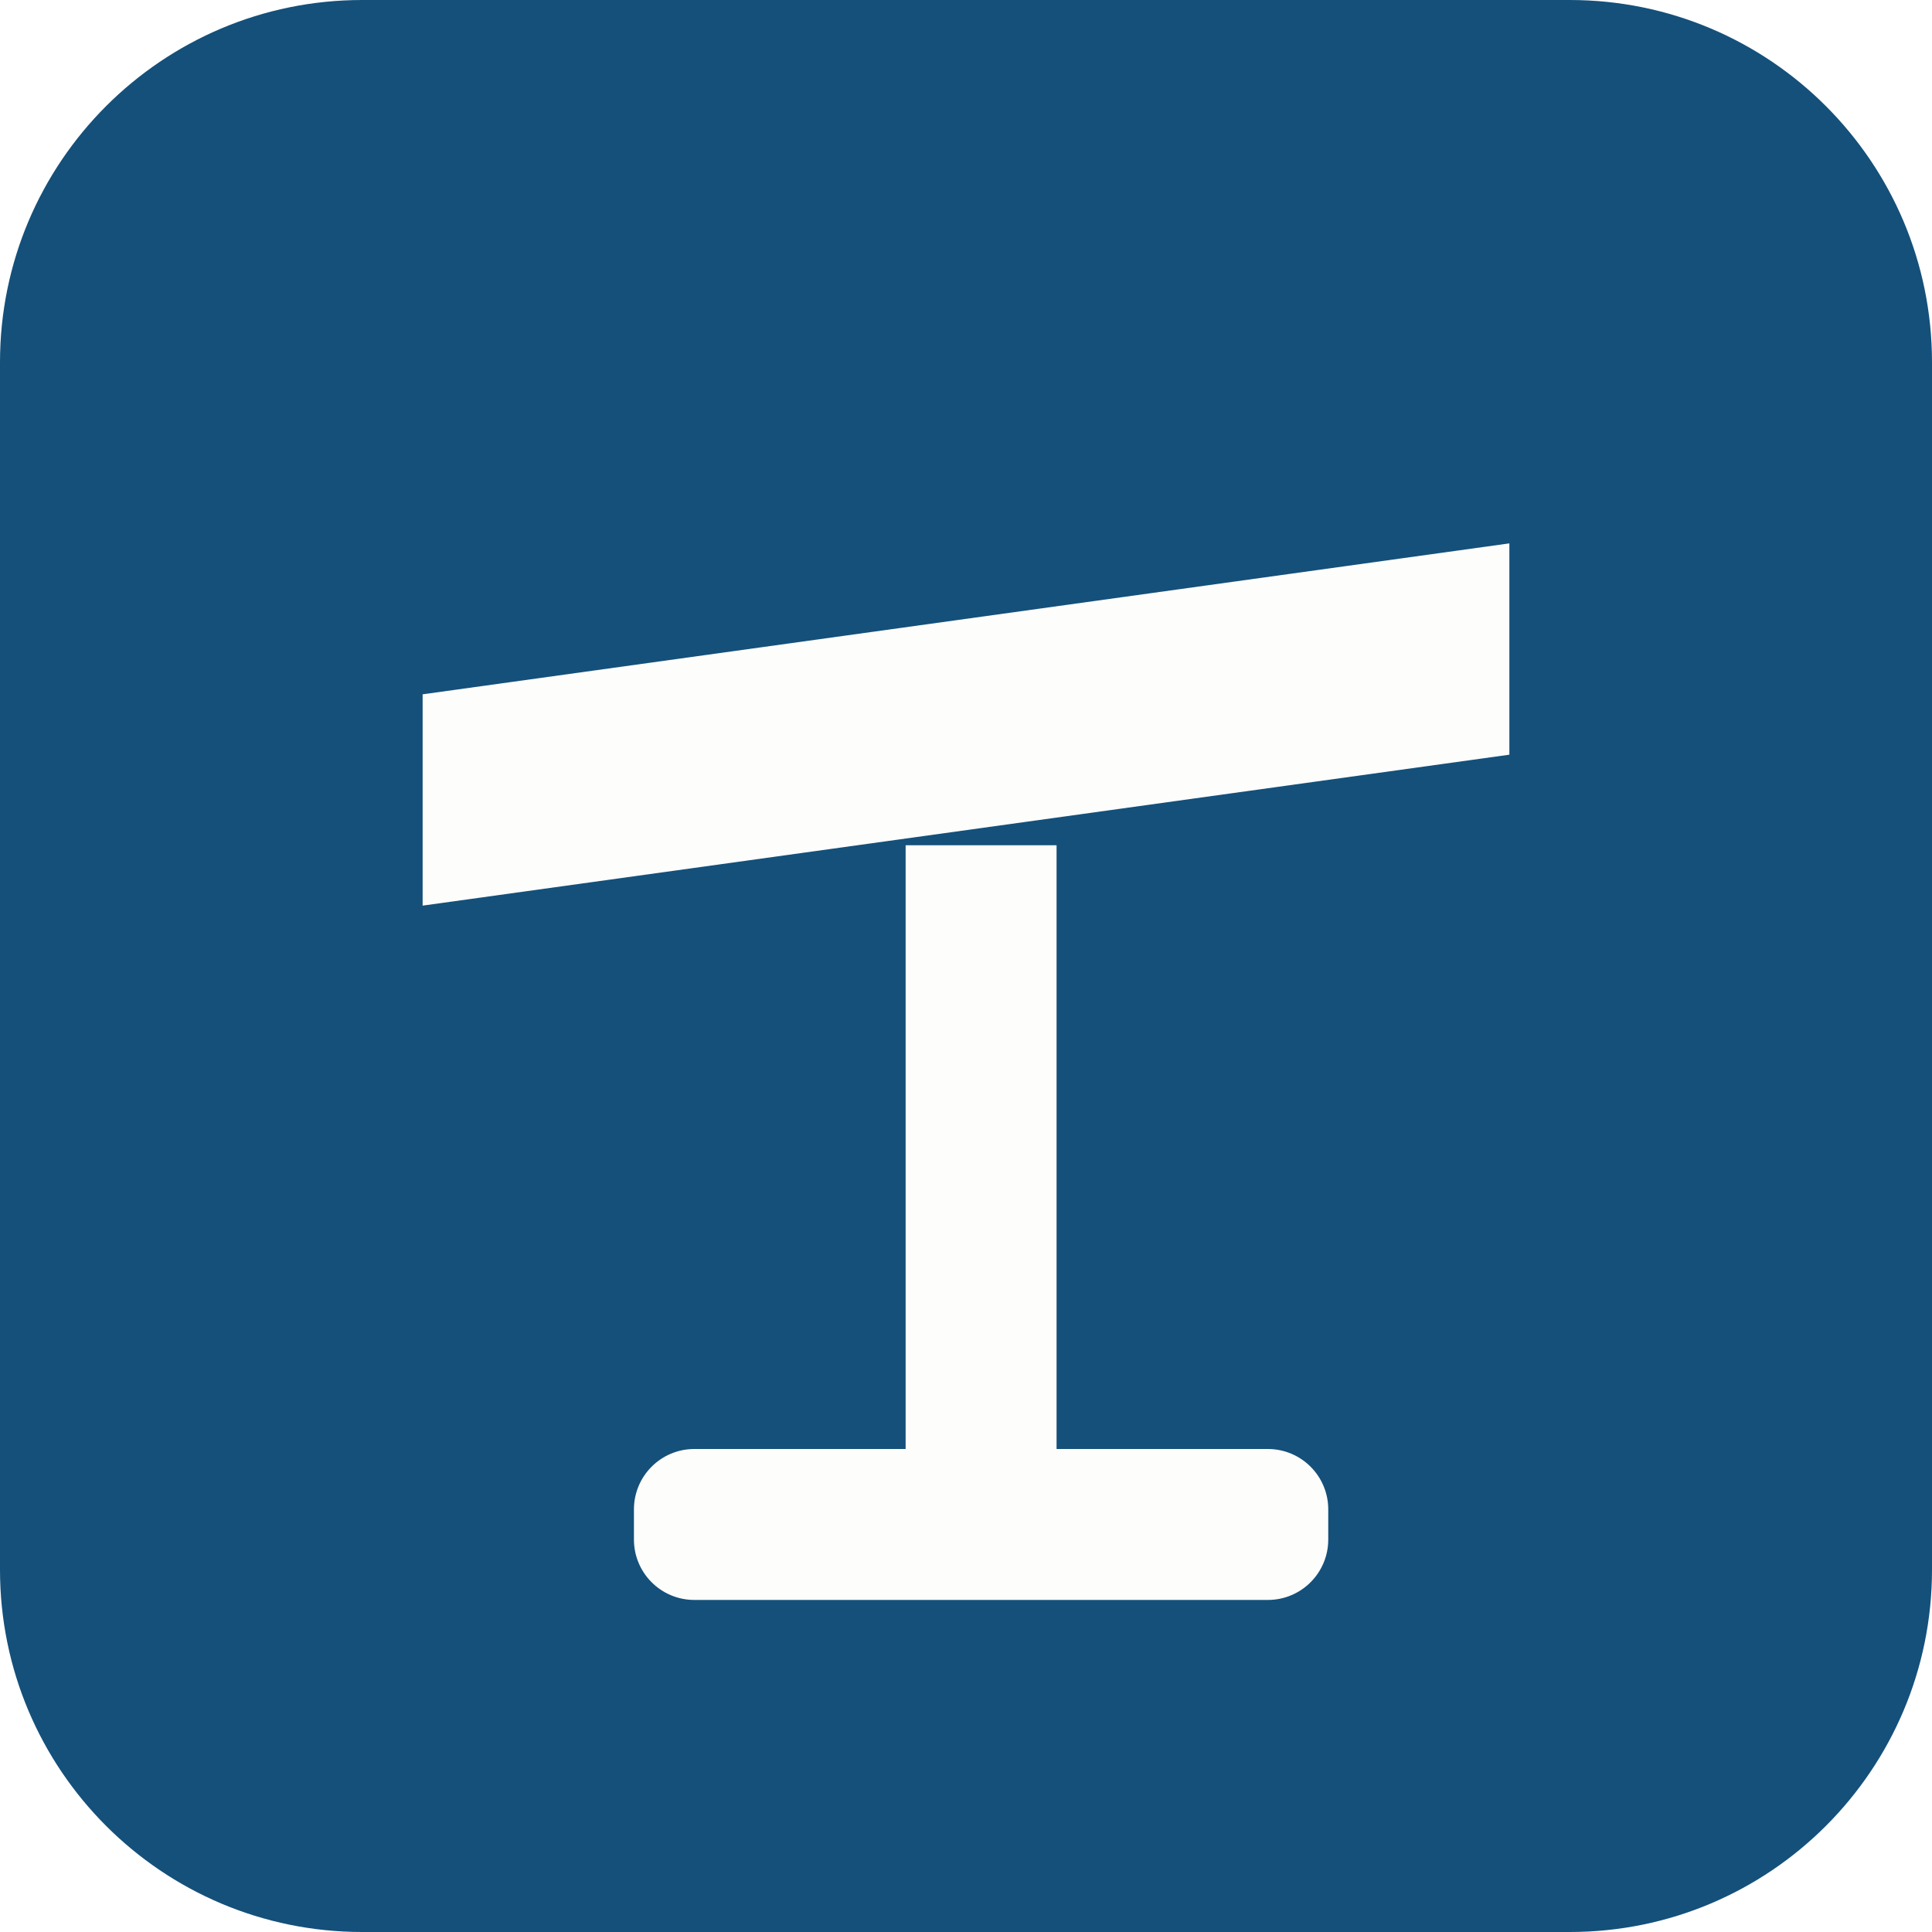
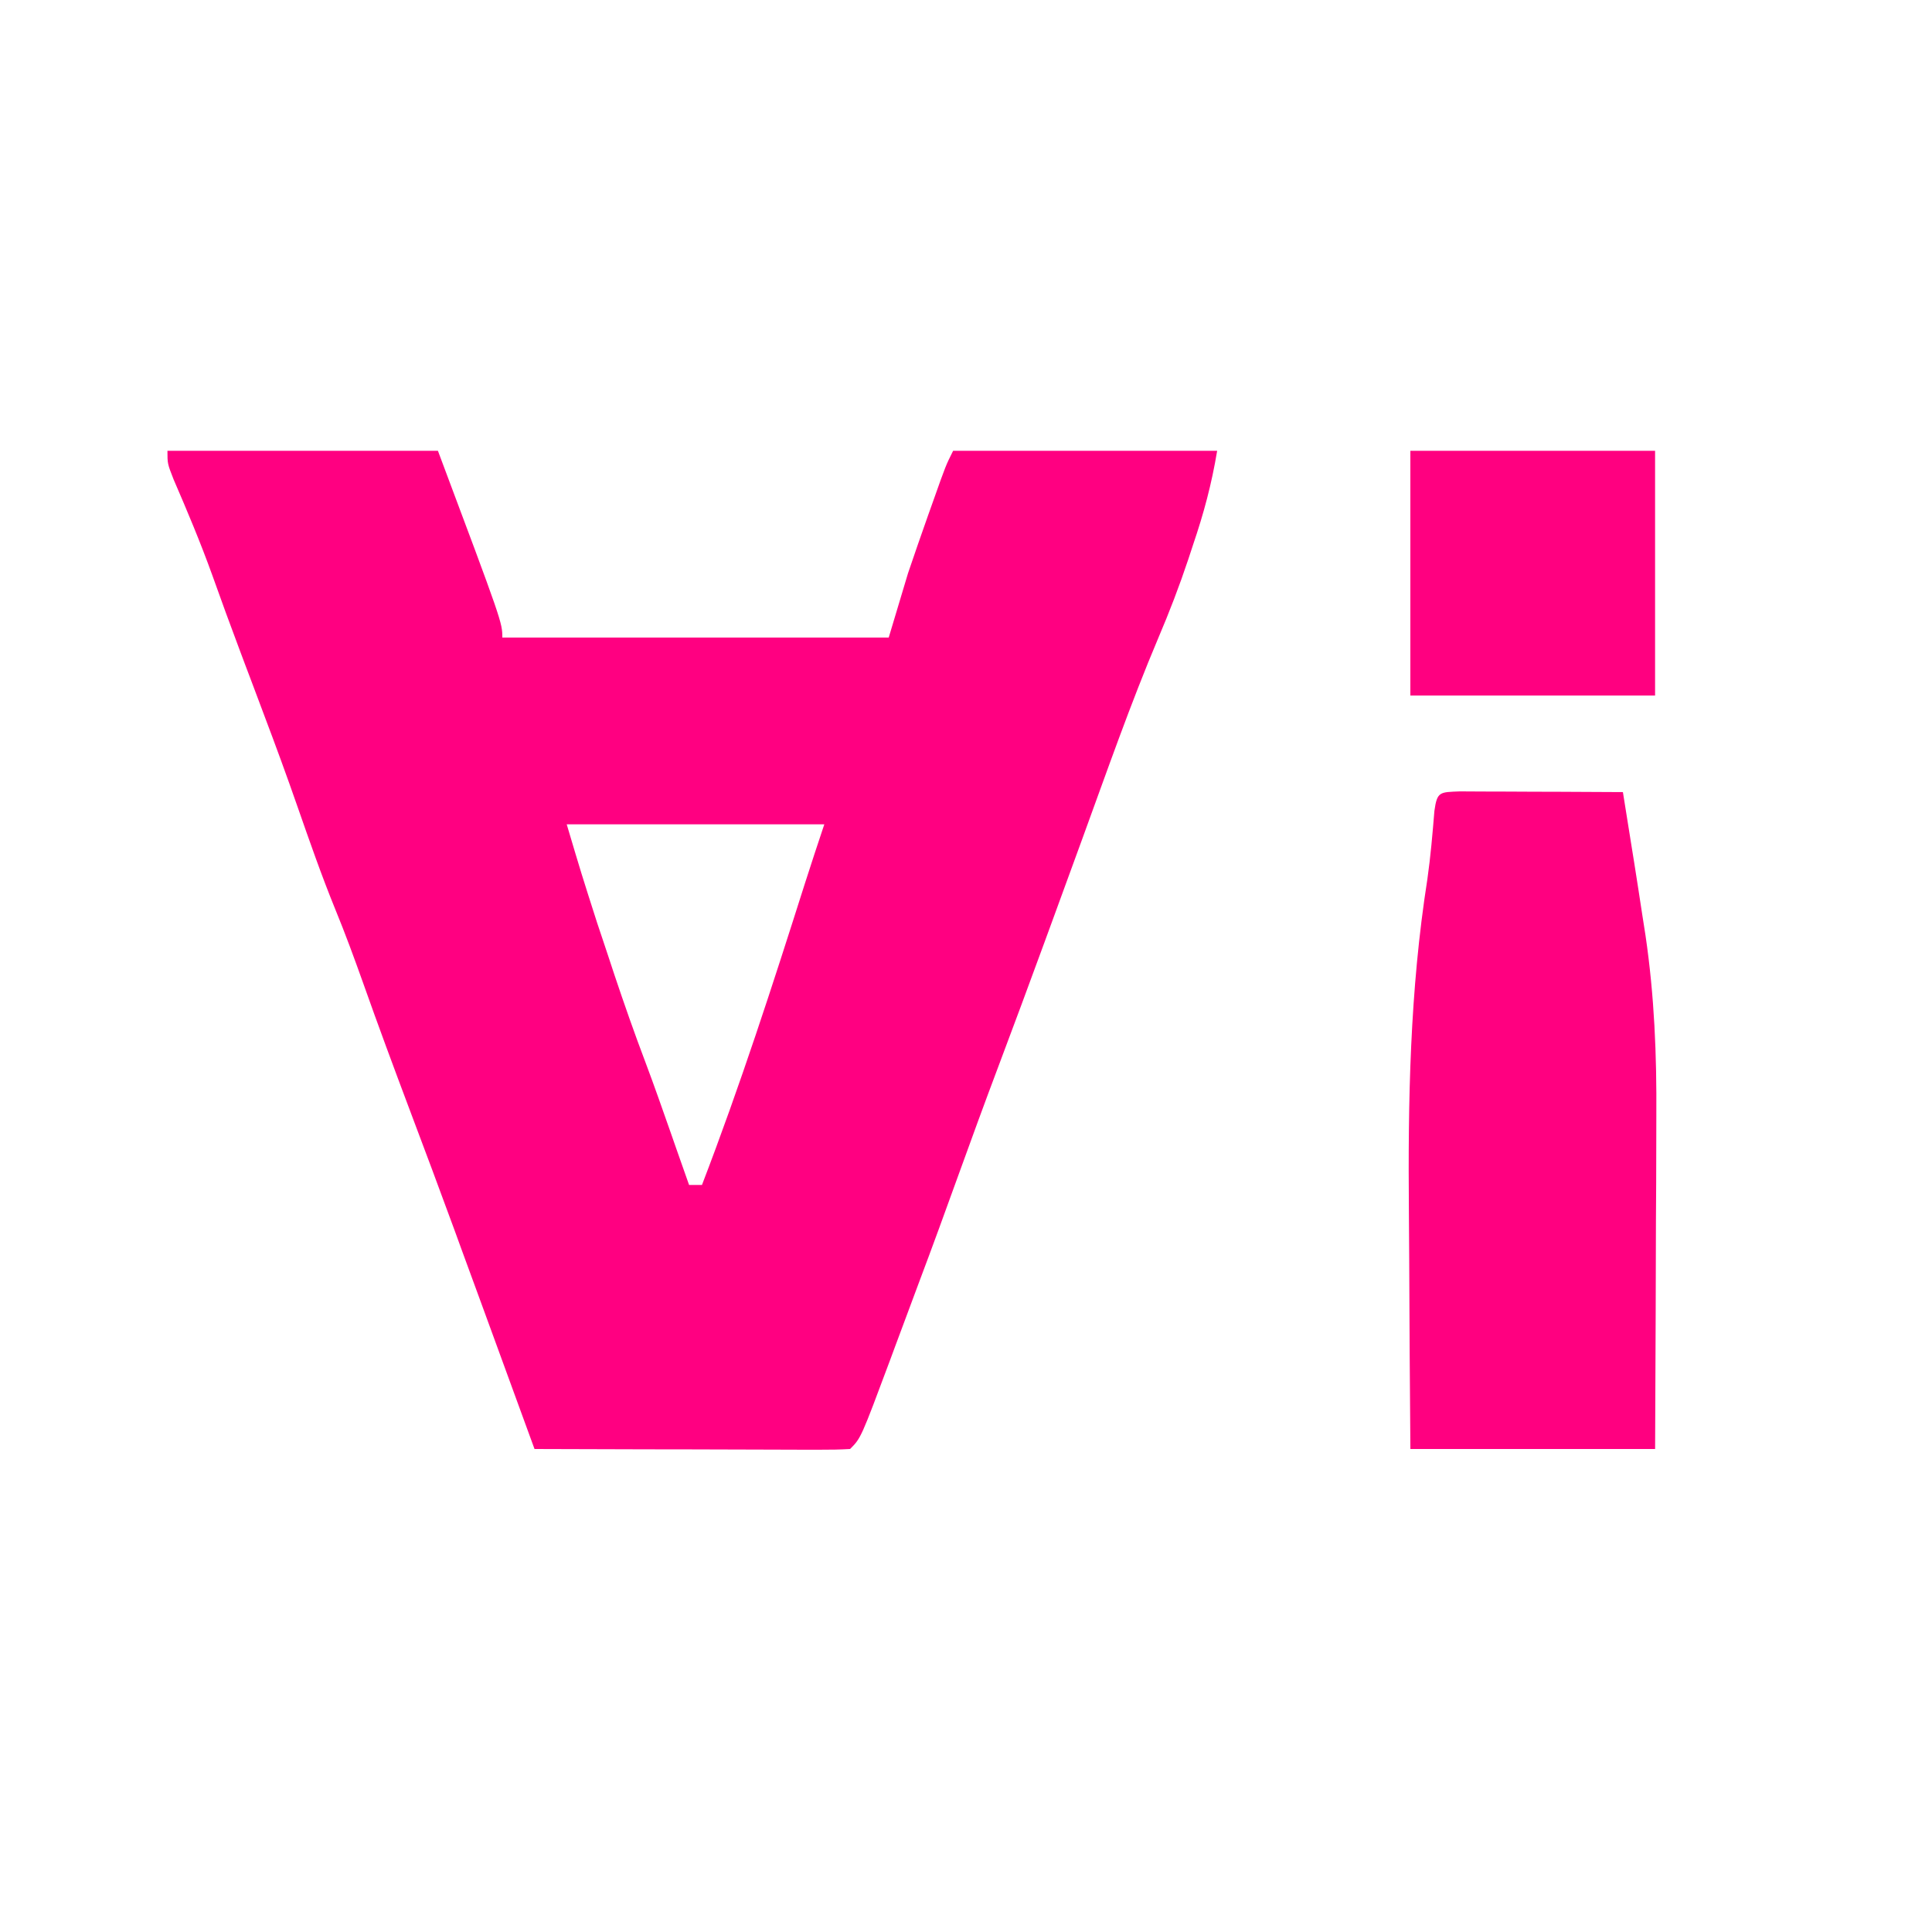
- <svg xmlns="http://www.w3.org/2000/svg" viewBox="0 0 32 32" role="img" aria-label="Seminar">
-   <rect width="32" height="32" rx="6" fill="#14507a" />
-   <path d="M7 11.5 L25 9 L25 12.5 L7 15 Z" fill="#fdfdfc" />
-   <rect x="15" y="14" width="2.5" height="10" fill="#fdfdfc" />
-   <rect x="10.5" y="24" width="11.5" height="2.5" rx="1" fill="#fdfdfc" />
+ <svg xmlns="http://www.w3.org/2000/svg" version="1.1" width="300" height="300">
+   <path d="M0 0 C13.86 0 27.72 0 42 0 C52 26.67 52 26.67 52 29 C71.8 29 91.6 29 112 29 C112.99 25.7 113.98 22.4 115 19 C116.02 15.99 117.06 12.99 118.12 10 C118.39 9.25 118.65 8.5 118.93 7.73 C120.86 2.28 120.86 2.28 122 0 C135.53 0 149.06 0 163 0 C162.13 5.21 160.93 9.68 159.25 14.62 C159.01 15.36 158.77 16.09 158.52 16.84 C157.13 21 155.58 25.04 153.86 29.07 C149.53 39.31 145.87 49.81 142.06 60.25 C140.49 64.55 138.92 68.84 137.35 73.14 C136.97 74.18 136.59 75.21 136.2 76.28 C133.82 82.78 131.41 89.27 128.97 95.75 C126.87 101.32 124.83 106.91 122.81 112.5 C120.81 118.04 118.8 123.57 116.72 129.08 C115.98 131.07 115.24 133.05 114.5 135.04 C114 136.38 113.5 137.72 113 139.06 C112.75 139.73 112.5 140.4 112.25 141.09 C107.69 153.31 107.69 153.31 106 155 C104.47 155.09 102.93 155.12 101.39 155.11 C100.41 155.11 99.43 155.11 98.42 155.11 C97.35 155.11 96.28 155.1 95.18 155.1 C93.55 155.1 93.55 155.1 91.89 155.09 C88.41 155.09 84.92 155.08 81.44 155.06 C79.08 155.06 76.73 155.05 74.37 155.05 C68.58 155.04 62.79 155.02 57 155 C56.56 153.8 56.12 152.6 55.67 151.36 C54.03 146.88 52.39 142.4 50.76 137.92 C50.05 135.99 49.34 134.05 48.64 132.12 C47.62 129.33 46.59 126.54 45.57 123.75 C45.26 122.89 44.95 122.04 44.63 121.16 C42.31 114.83 39.95 108.52 37.57 102.21 C35.12 95.7 32.7 89.18 30.38 82.62 C29.01 78.78 27.61 74.96 26.06 71.19 C23.92 65.94 22.06 60.59 20.19 55.24 C18.53 50.47 16.79 45.73 15 41 C14.51 39.7 14.02 38.4 13.54 37.11 C13.29 36.47 13.05 35.83 12.81 35.17 C12.56 34.51 12.32 33.86 12.06 33.19 C11.8 32.49 11.54 31.8 11.27 31.08 C9.79 27.15 8.35 23.21 6.94 19.25 C5.13 14.23 3.07 9.33 0.95 4.43 C0 2 0 2 0 0 Z M62 58 C64.28 65.67 64.28 65.67 66.72 73.29 C67.16 74.61 67.16 74.61 67.61 75.95 C67.9 76.83 68.2 77.72 68.5 78.62 C68.8 79.51 69.09 80.4 69.39 81.32 C70.93 85.92 72.53 90.48 74.25 95.02 C75.62 98.66 76.9 102.33 78.19 106 C78.46 106.77 78.73 107.55 79.01 108.35 C79.68 110.23 80.34 112.12 81 114 C81.66 114 82.32 114 83 114 C88.92 98.6 93.98 82.95 98.97 67.23 C99.95 64.14 100.98 61.07 102 58 C88.8 58 75.6 58 62 58 Z " fill="#FF0081" transform="translate(26,70)" />
+   <path d="M0 0 C1.17 0.01 2.34 0.01 3.54 0.02 C4.8 0.02 6.06 0.02 7.36 0.03 C8.7 0.03 10.04 0.04 11.38 0.05 C12.72 0.06 14.07 0.06 15.41 0.06 C18.71 0.08 22.01 0.09 25.32 0.11 C25.78 2.97 26.23 5.82 26.69 8.68 C26.82 9.46 26.94 10.24 27.07 11.04 C27.5 13.73 27.91 16.42 28.32 19.11 C28.49 20.19 28.66 21.26 28.83 22.37 C30.21 31.76 30.58 40.97 30.51 50.45 C30.51 51.96 30.5 53.46 30.5 54.96 C30.5 58.86 30.48 62.76 30.45 66.67 C30.43 71.38 30.42 76.09 30.41 80.8 C30.39 87.9 30.35 95.01 30.32 102.11 C17.78 102.11 5.24 102.11 -7.68 102.11 C-7.8 86.36 -7.8 86.36 -7.83 79.47 C-7.85 74.83 -7.87 70.19 -7.91 65.55 C-8.06 48.02 -7.77 30.99 -5.04 13.62 C-4.54 10.1 -4.24 6.57 -3.95 3.03 C-3.53 0 -3.11 0.13 0 0 Z " fill="#FF0080" transform="translate(226.6838,122.8865)" />
+   <path d="M0 0 C12.54 0 25.08 0 38 0 C38 12.54 38 25.08 38 38 C25.46 38 12.92 38 0 38 C0 25.46 0 12.92 0 0 Z " fill="#FF0080" transform="translate(219,70)" />
</svg>
